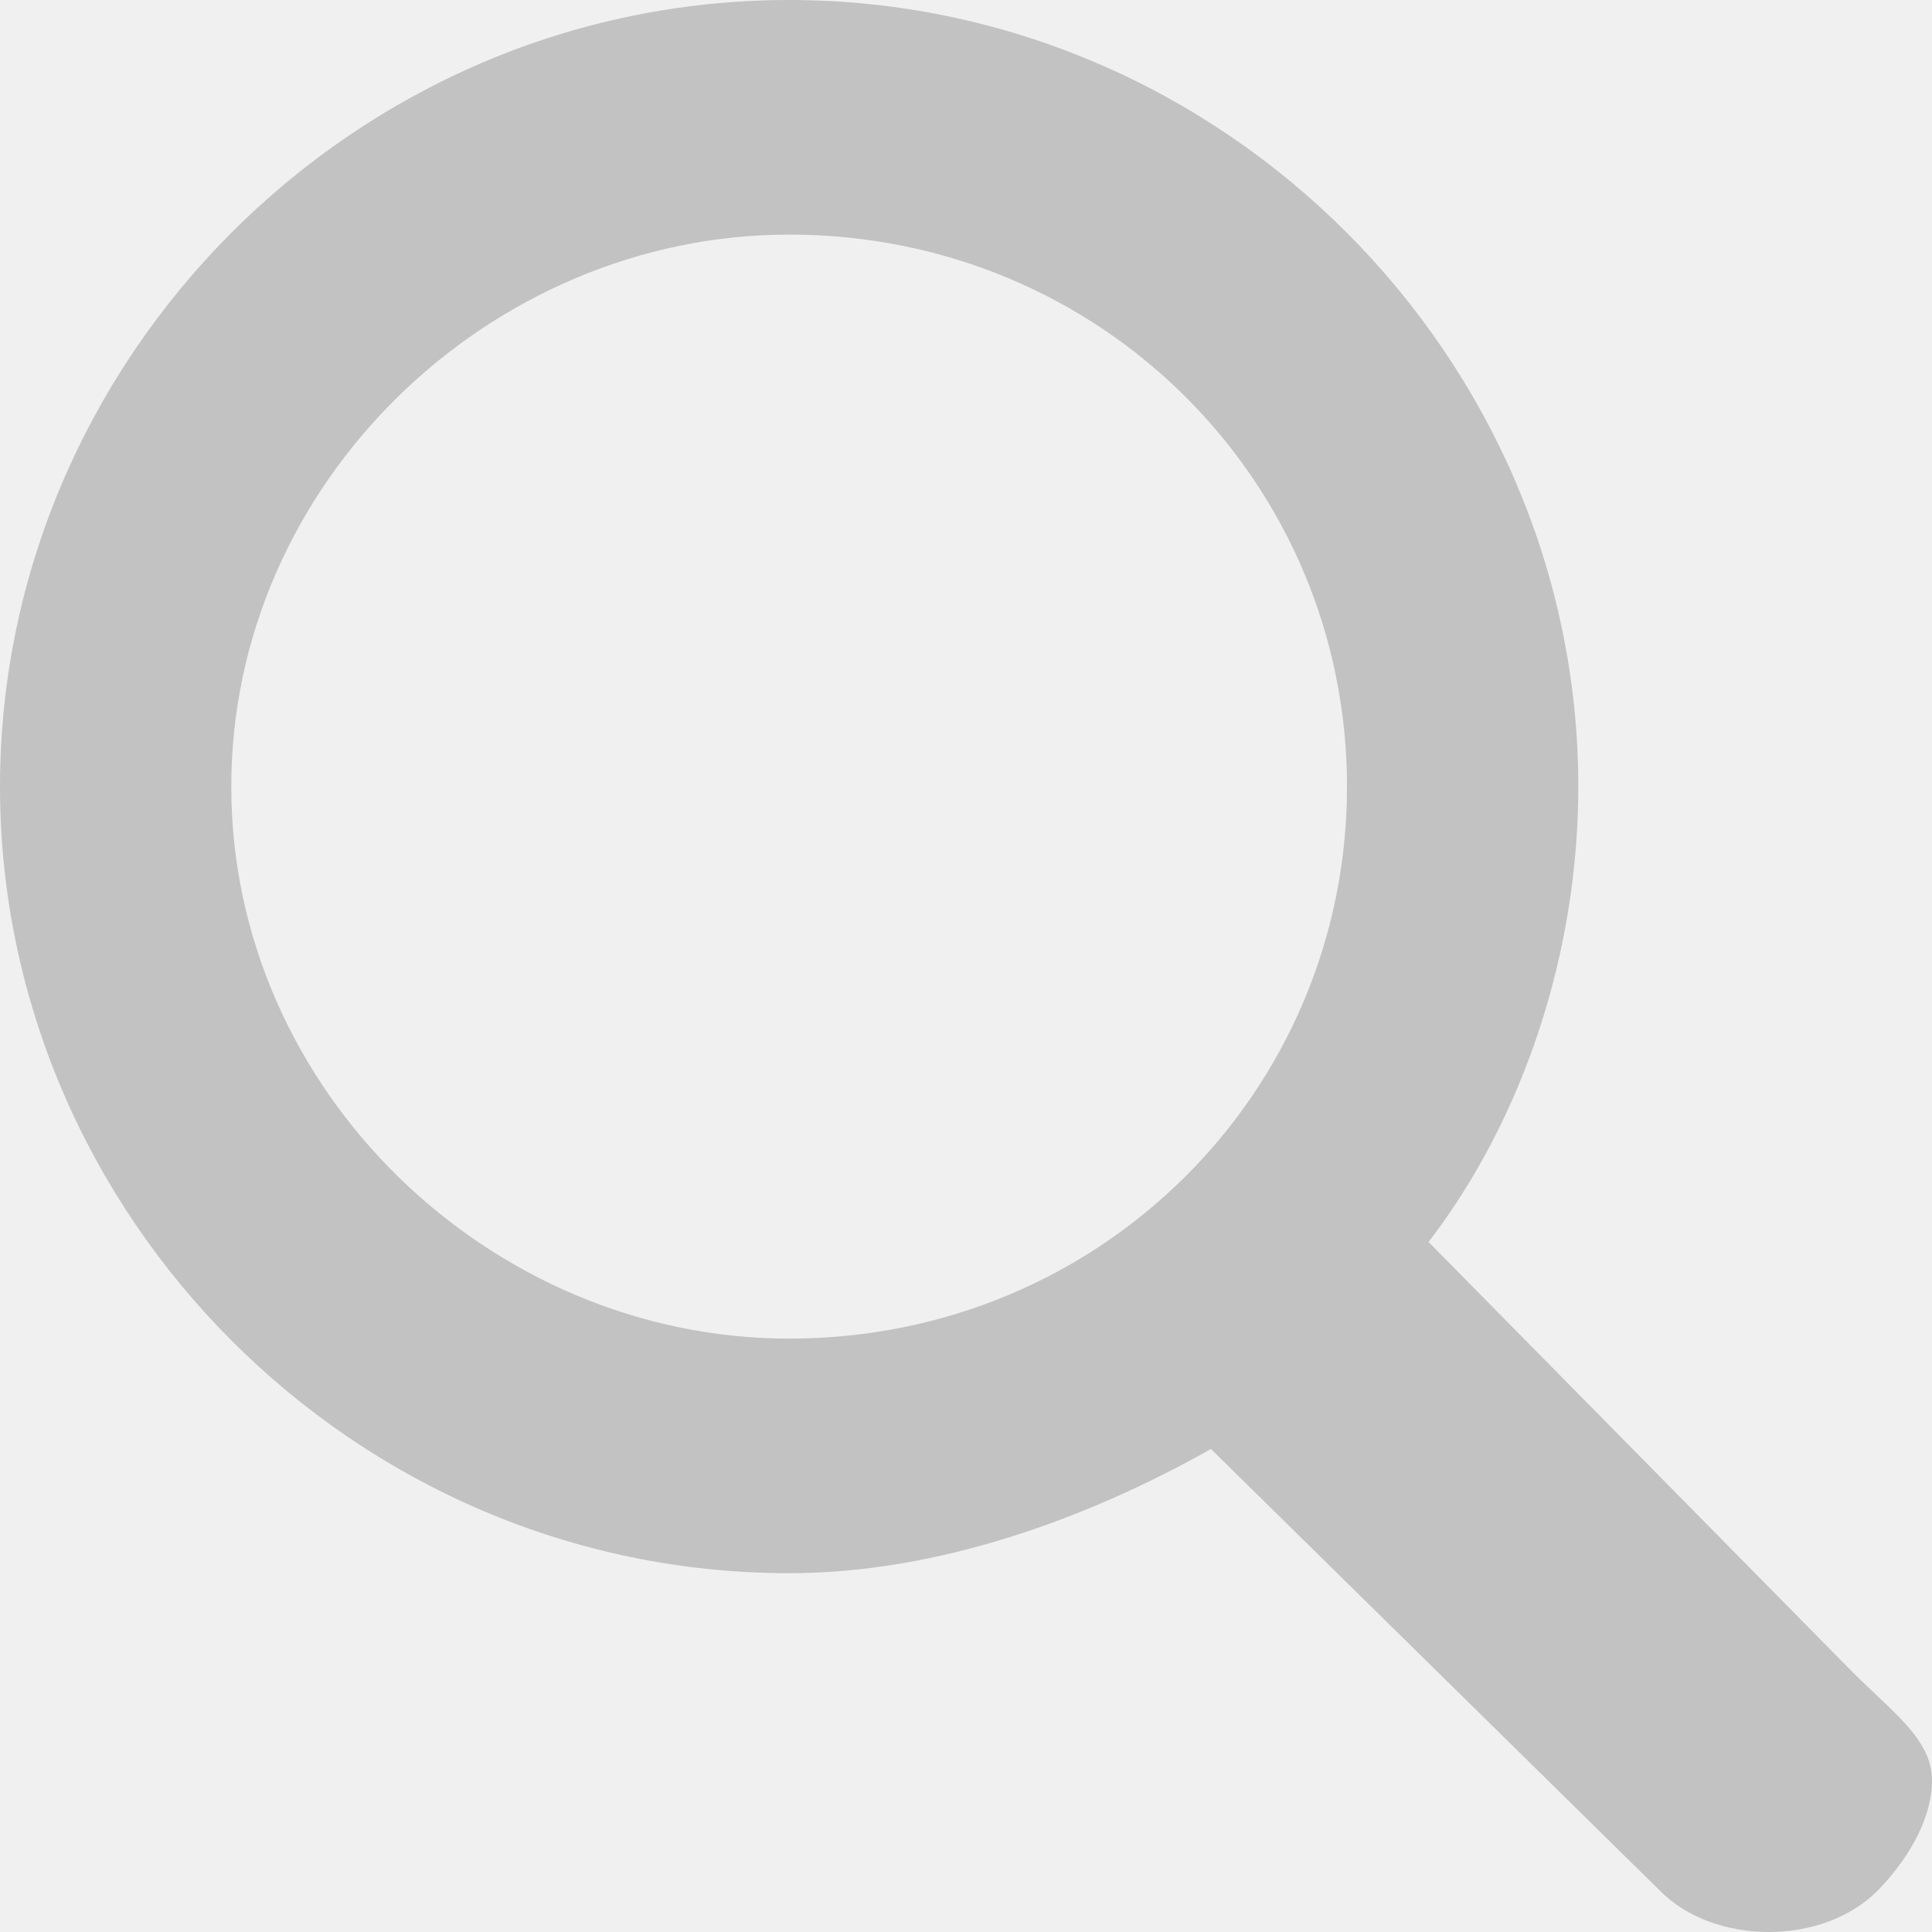
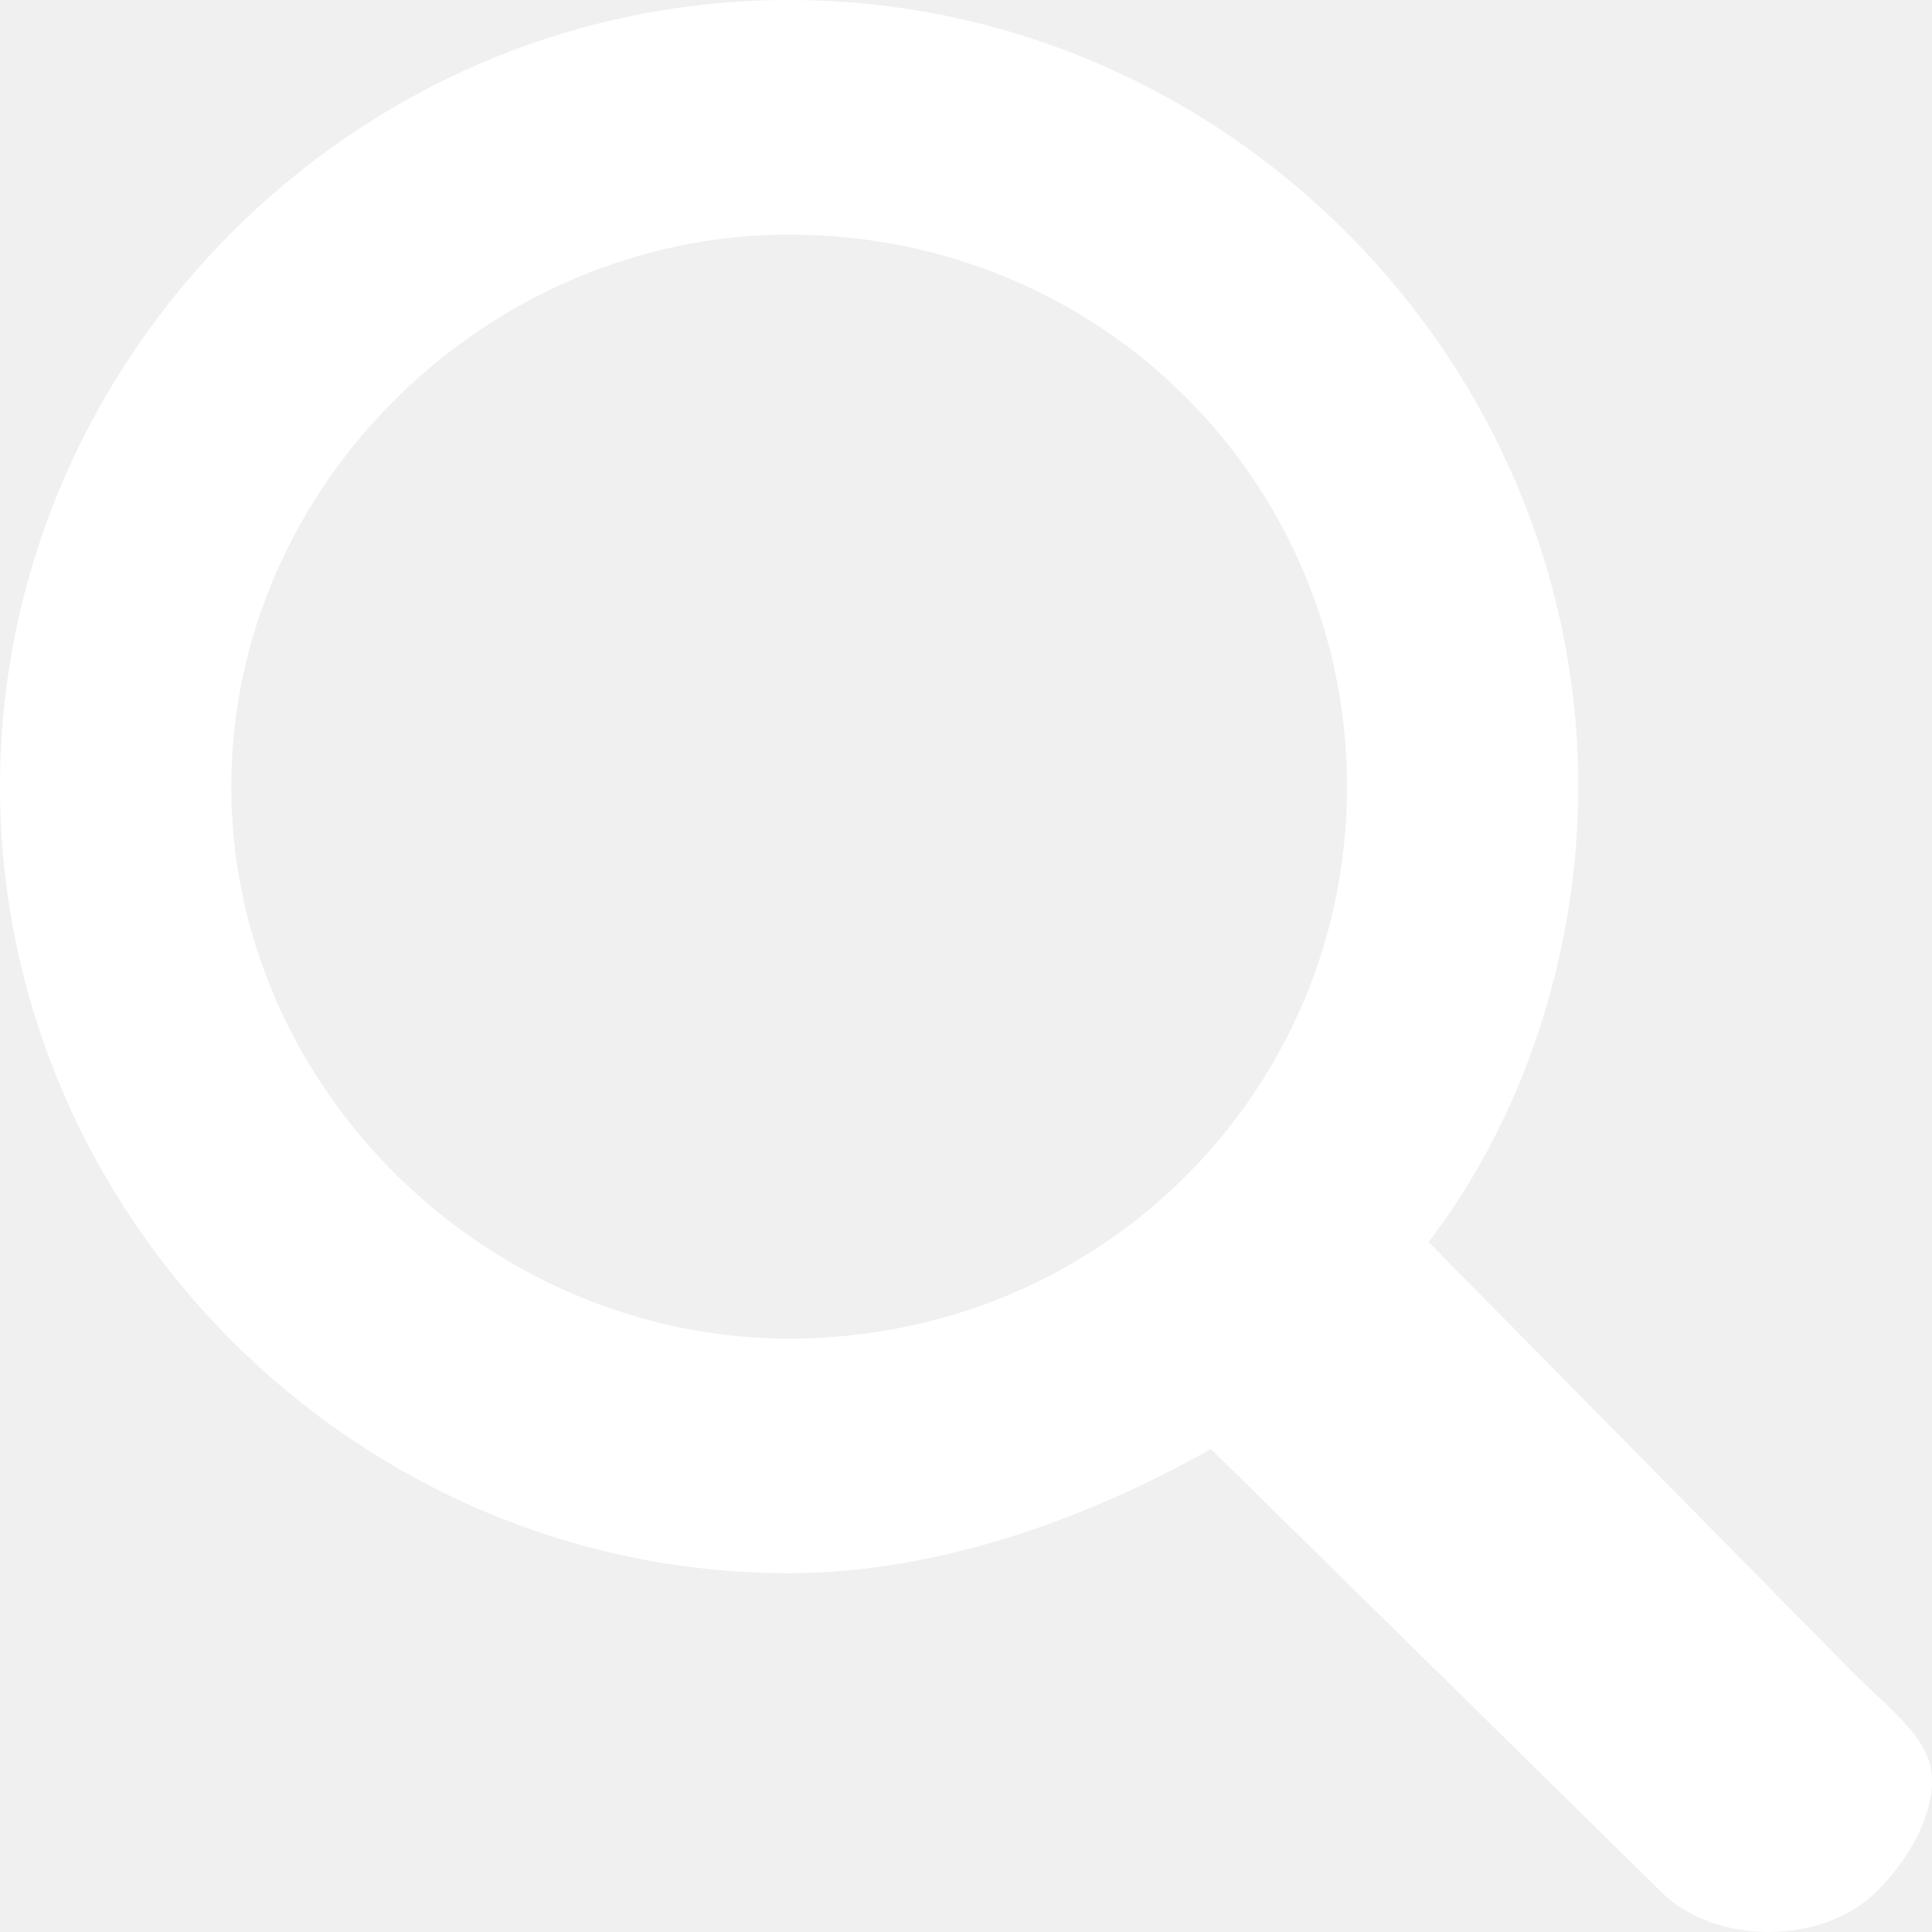
- <svg xmlns="http://www.w3.org/2000/svg" viewBox="0 0 14 14" fill="#c2c2c3">
+ <svg xmlns="http://www.w3.org/2000/svg" viewBox="0 0 14 14" fill="#ffffff">
  <path d="M1.676 5.7c0-2.2 1.873-4 4.042-4 2.268 0 4.043 1.8 4.043 4s-1.775 4-4.043 4c-2.169 0-4.042-1.8-4.042-4zm11.732 6.4L10.352 9c.69-.9 1.085-2.1 1.085-3.3 0-3.1-2.564-5.7-5.719-5.7C2.563 0 0 2.6 0 5.7s2.563 5.7 5.718 5.7c1.085 0 2.17-.4 3.057-.9l3.253 3.2c.197.2.493.3.789.3.296 0 .591-.1.789-.3.197-.2.394-.5.394-.8 0-.3-.296-.5-.592-.8z" />
</svg>
